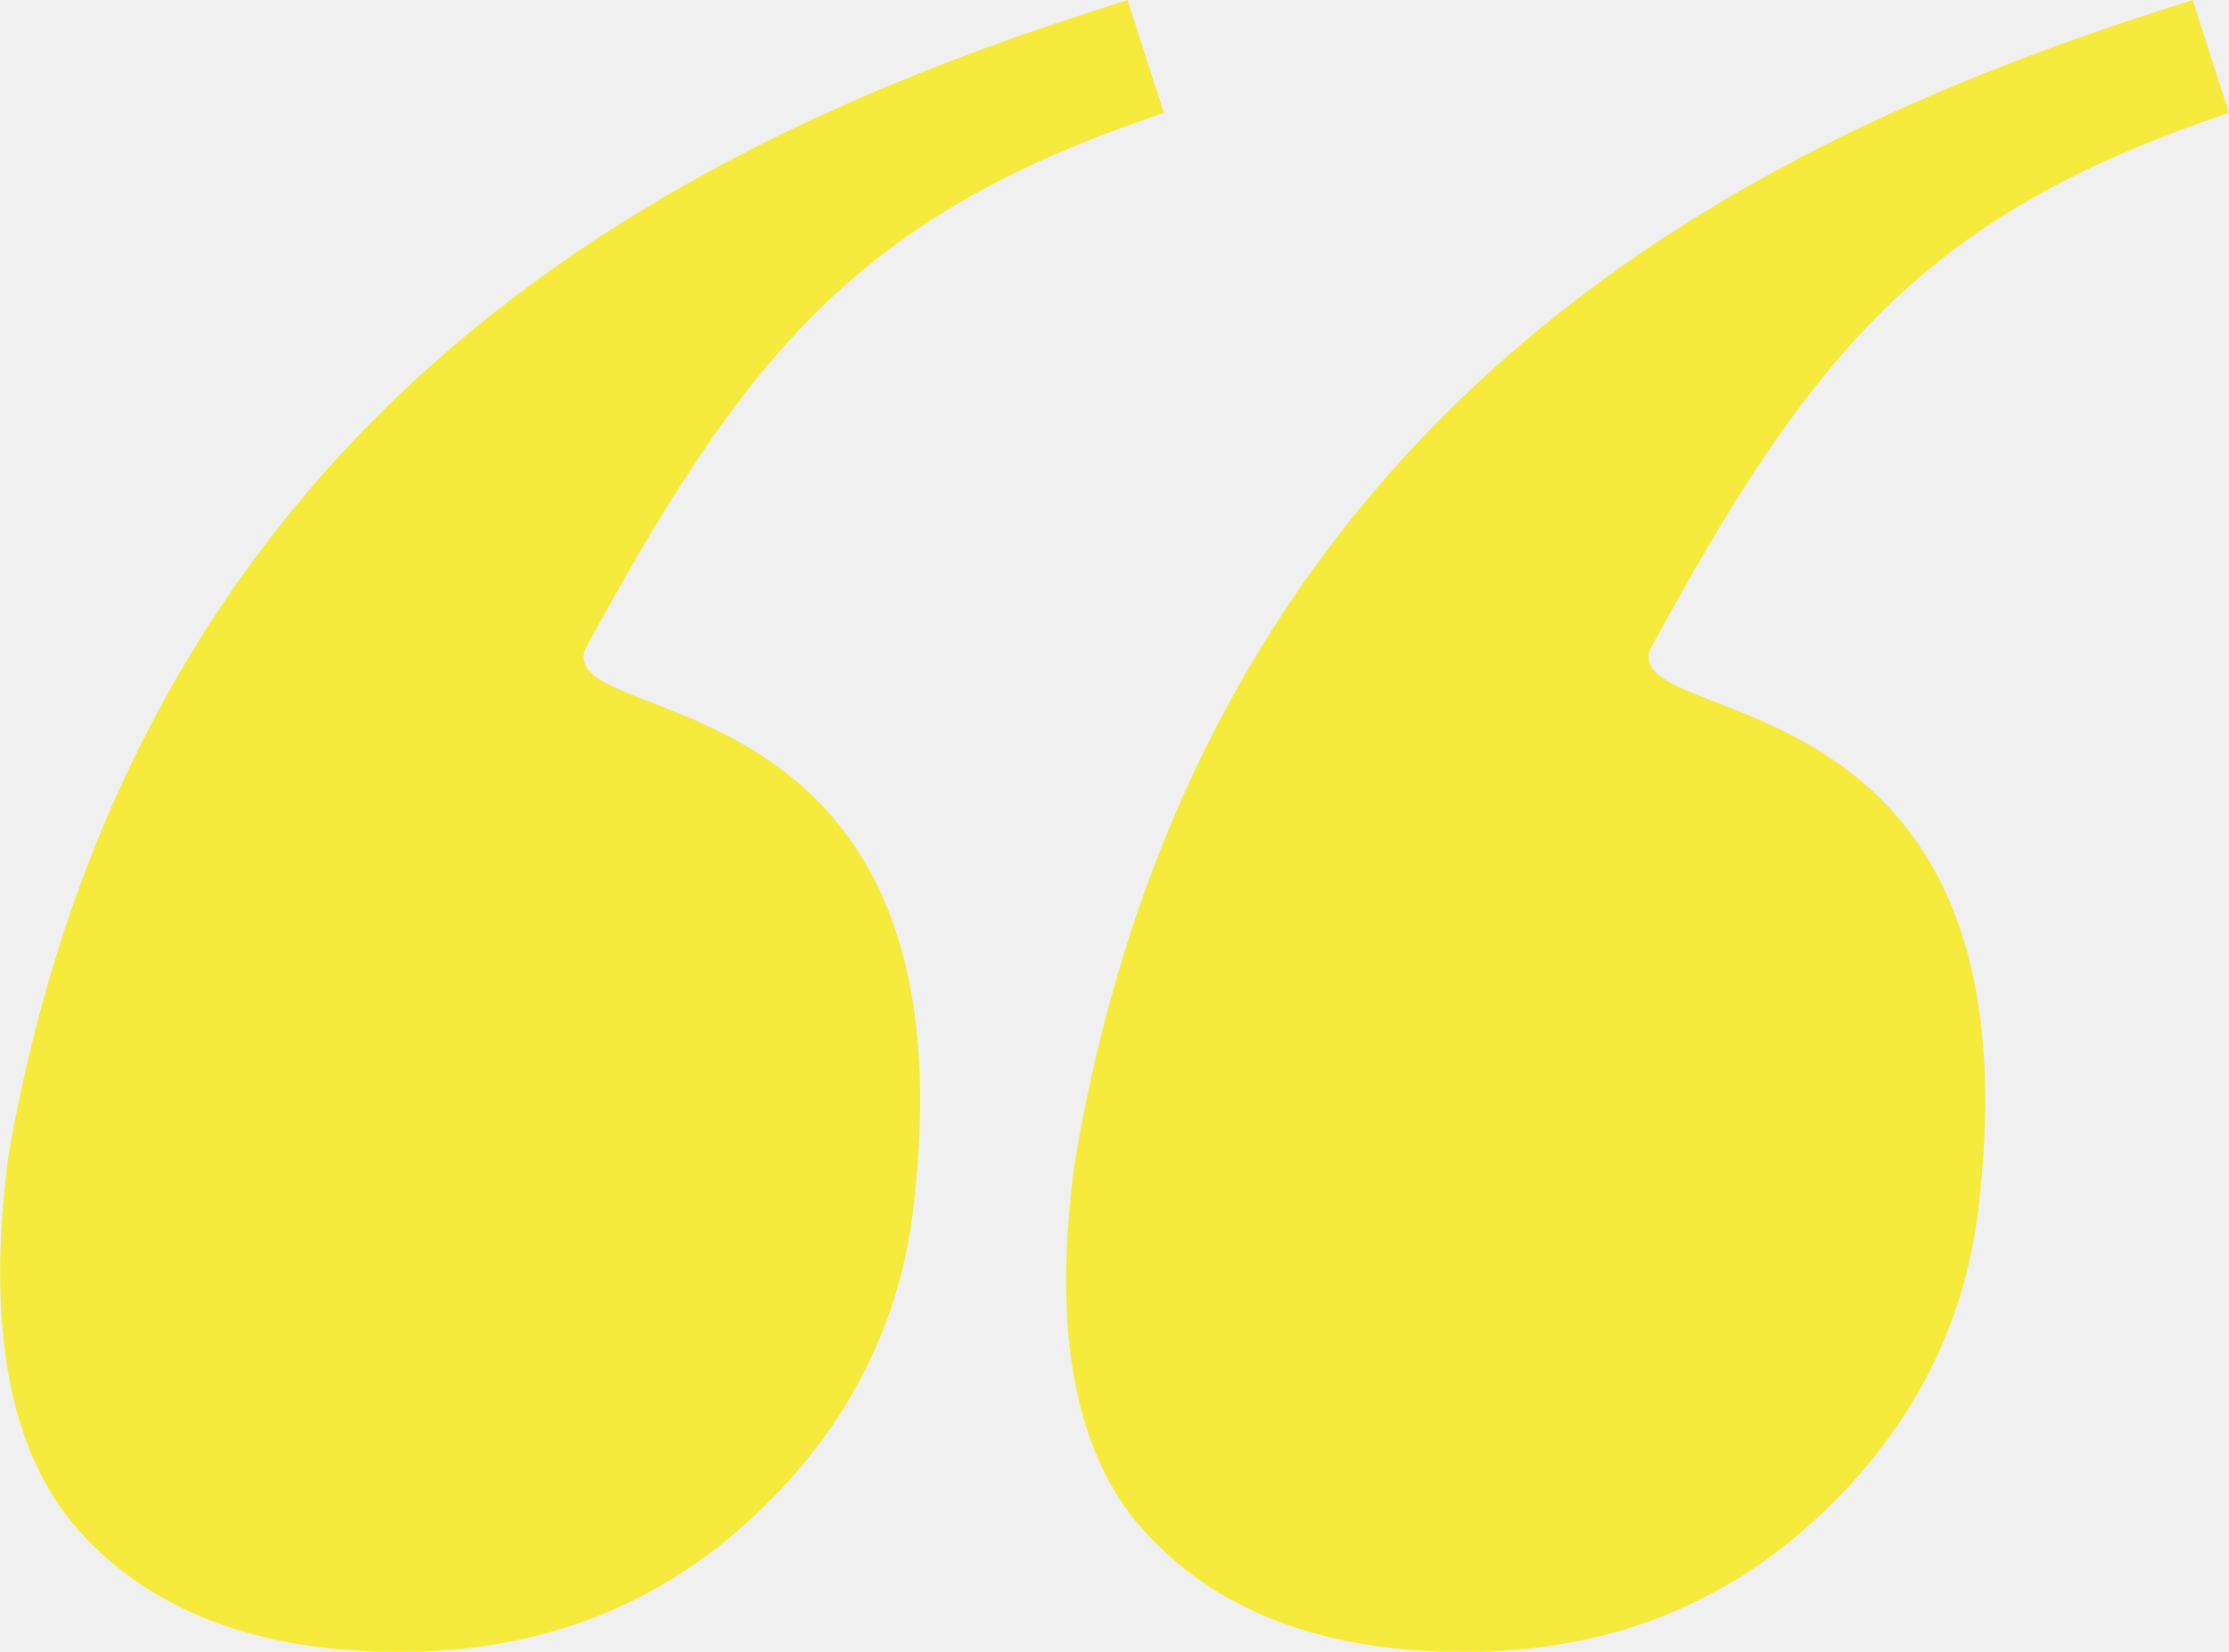
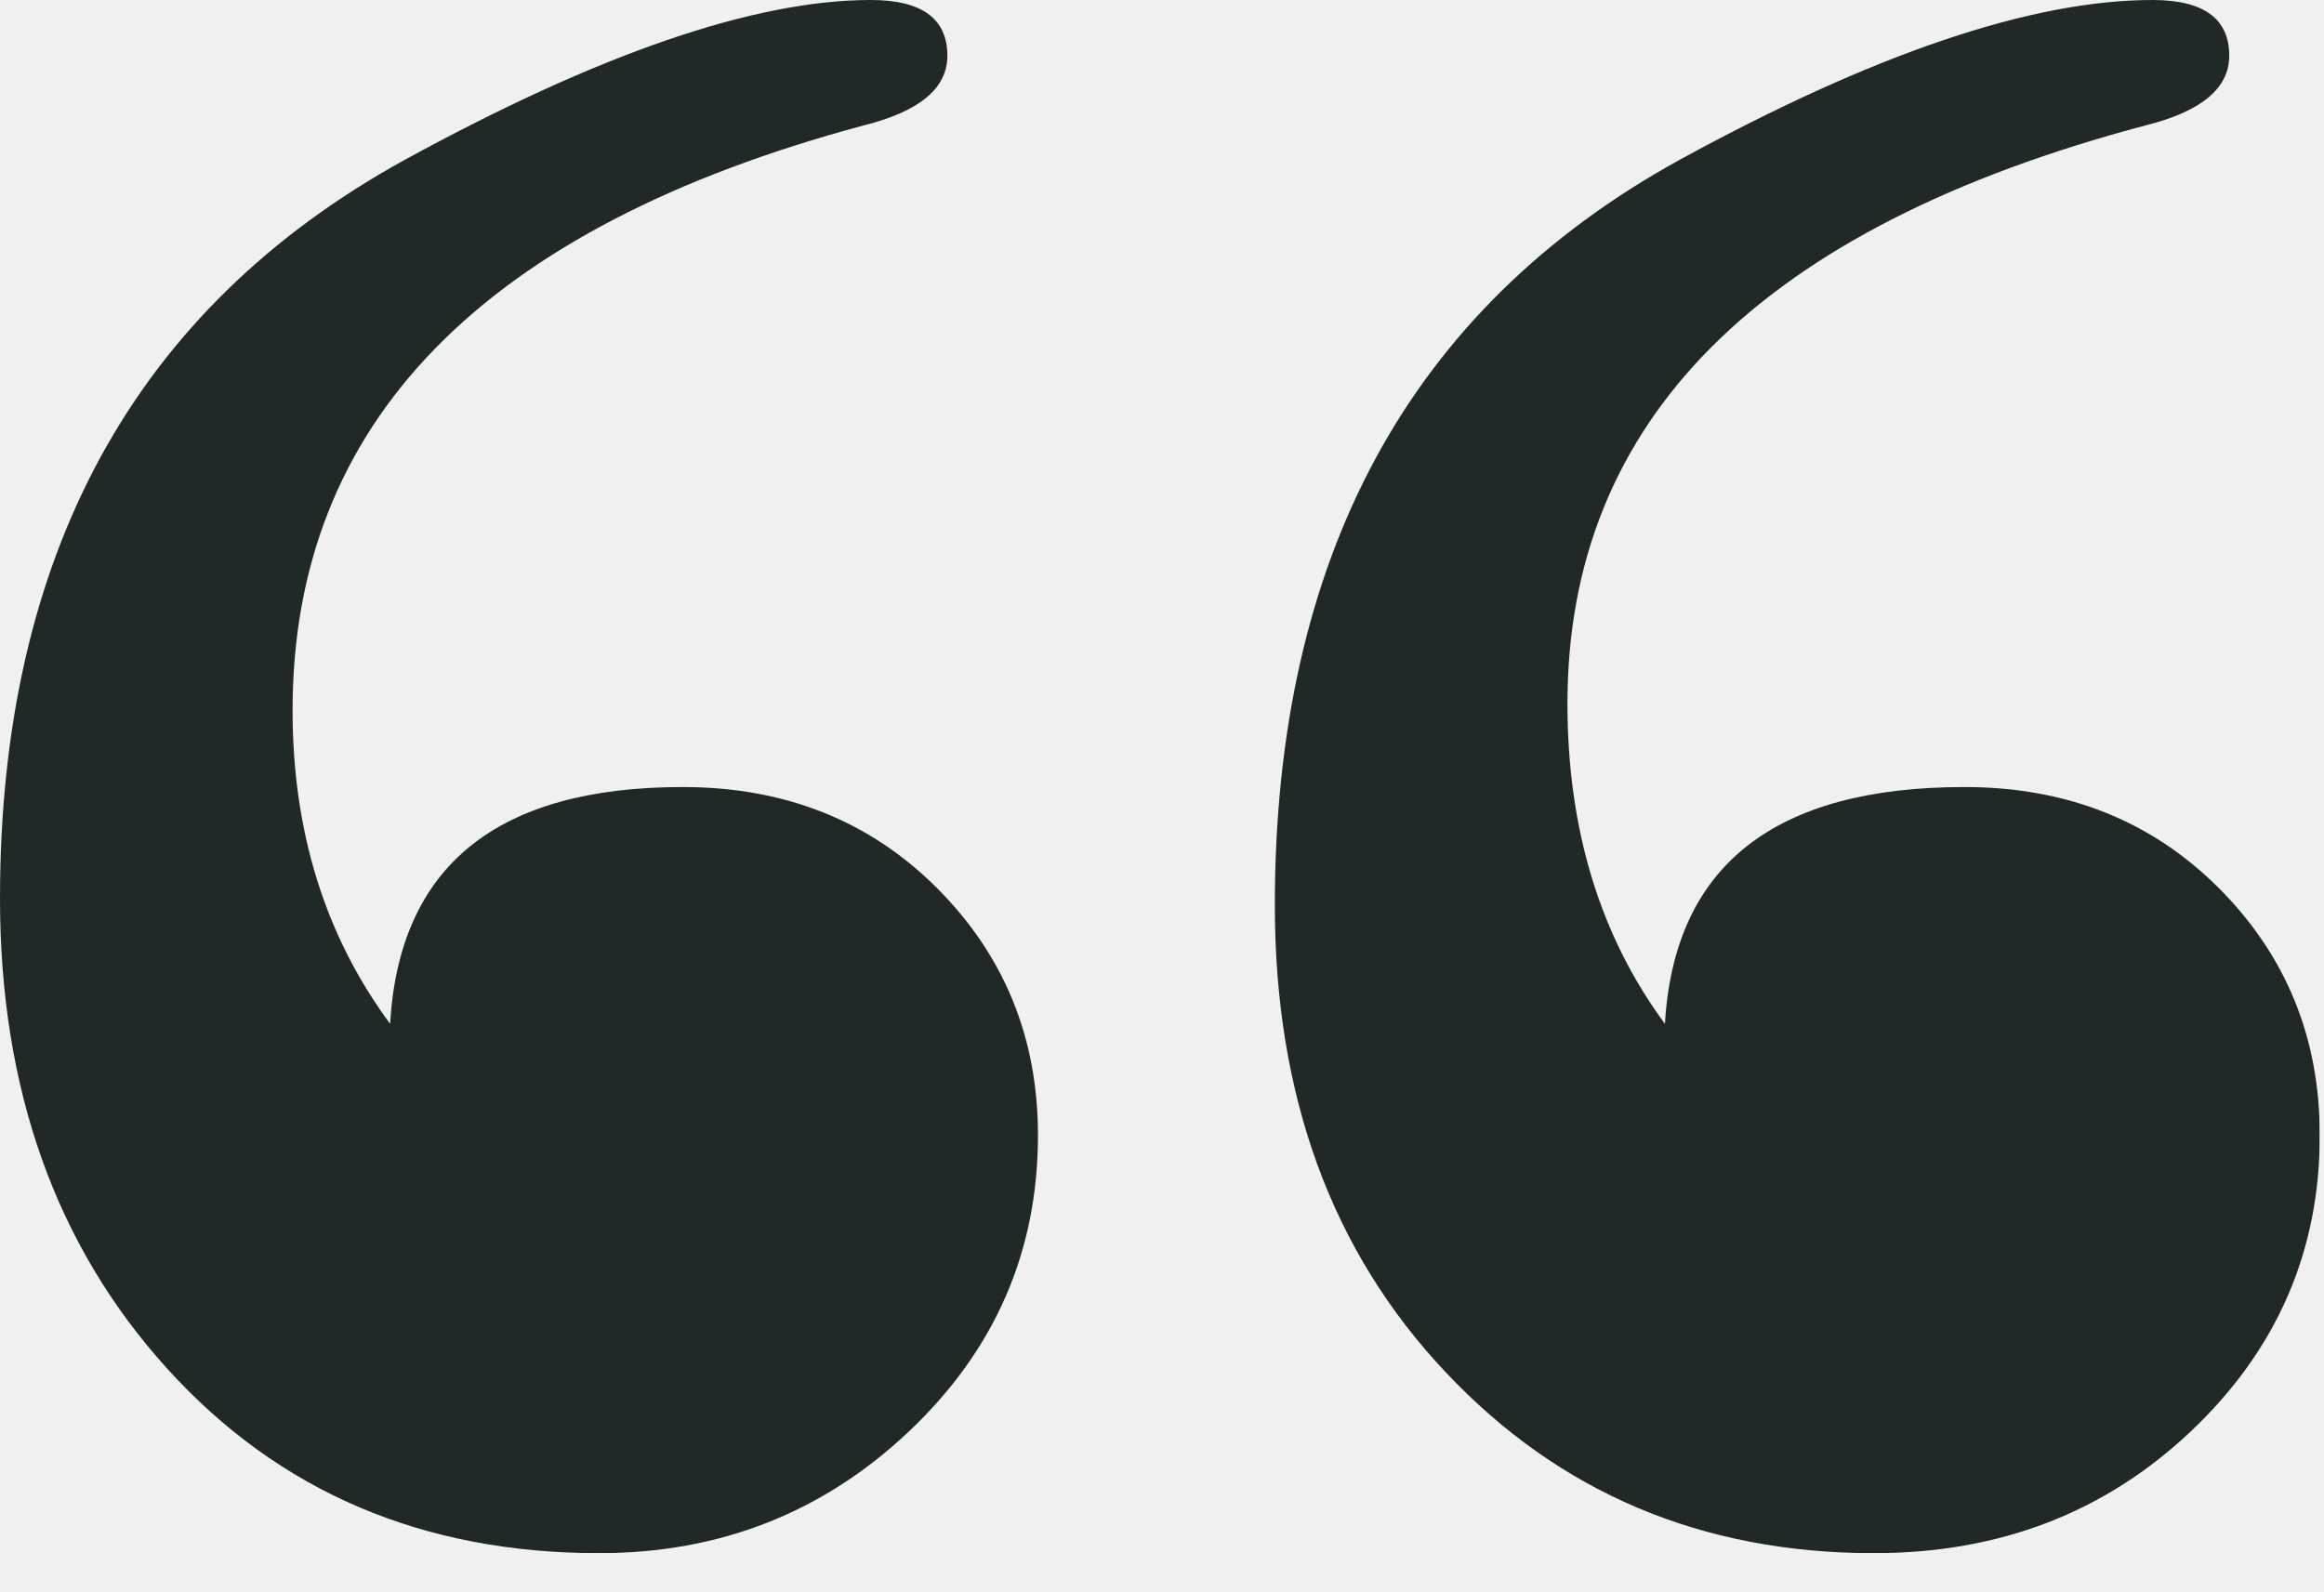
- <svg xmlns="http://www.w3.org/2000/svg" version="1.1" id="Layer_1" x="0px" y="0px" viewBox="0 0 110.5 81.9" style="enable-background:new 0 0 110.5 81.9;" xml:space="preserve">
-   <style type="text/css">
- 	.st0{fill:#F6EB3D;}
- </style>
-   <g>
-     <path class="st0" d="M110.5,5.6c-15.3,5.1-20.8,12.1-28.7,26.6c-1.4,4.1,19.4,0.8,16.3,27.5c-0.7,6.4-3.7,11.7-8.4,15.9   c-4.7,4.2-10.4,6.3-17.1,6.3c-6.8,0-12-1.9-15.6-5.7c-3.7-3.8-4.9-10.1-3.7-18.7C60,18.1,89.9,5.9,108.7,0L110.5,5.6L110.5,5.6z    M57.7,5.6C42.4,10.7,36.9,17.7,29,32.2c-1.4,4.1,19.4,0.8,16.3,27.5c-0.7,6.4-3.7,11.7-8.4,15.9s-10.4,6.3-17.1,6.3   c-6.8,0-12-1.9-15.6-5.7C0.5,72.3-0.7,66,0.4,57.4C7.2,18.1,37.1,5.9,55.9,0L57.7,5.6L57.7,5.6z" />
+ <svg xmlns="http://www.w3.org/2000/svg" xmlns:xlink="http://www.w3.org/1999/xlink" width="54px" height="37px" viewBox="0 0 54 37" version="1.1">
+   <defs>
+     <polygon id="path-1" points="0 -0 53.902 -0 53.902 36.098 0 36.098" />
+   </defs>
+   <g id="Page-1" stroke="none" stroke-width="1" fill="none" fill-rule="evenodd">
+     <g id="Main_page" transform="translate(-933, -3258)">
+       <g id="Page-1" transform="translate(933, 3258)">
+         <mask id="mask-2" fill="white">
+           <use xlink:href="#path-1" />
+         </mask>
+         <g id="Clip-2" />
+         <path d="M53.902,26.385 C53.902,29.084 52.903,31.378 50.908,33.265 C48.91,35.155 46.456,36.098 43.543,36.098 C39.548,36.098 36.23,34.697 33.588,31.889 C30.942,29.084 29.622,25.47 29.622,21.043 C29.622,12.95 32.751,7.178 39.01,3.724 C43.543,1.242 47.21,-0 50.017,-0 C51.204,-0 51.798,0.433 51.798,1.295 C51.798,2.052 51.15,2.59 49.855,2.914 C40.897,5.289 36.421,9.769 36.421,16.35 C36.421,19.263 37.173,21.746 38.686,23.795 C38.901,20.128 41.22,18.292 45.647,18.292 C48.019,18.292 49.99,19.075 51.555,20.639 C53.118,22.204 53.902,24.119 53.902,26.385 M24.118,26.385 C24.118,29.084 23.119,31.378 21.124,33.265 C19.126,35.155 16.725,36.098 13.921,36.098 C9.818,36.098 6.474,34.668 3.884,31.808 C1.295,28.95 0,25.308 0,20.882 C0,12.897 3.129,7.178 9.388,3.724 C13.921,1.242 17.535,-0 20.233,-0 C21.42,-0 22.013,0.433 22.013,1.295 C22.013,2.052 21.366,2.59 20.071,2.914 C11.221,5.289 6.798,9.822 6.798,16.511 C6.798,19.319 7.551,21.746 9.064,23.795 C9.279,20.128 11.546,18.292 15.863,18.292 C18.235,18.292 20.206,19.075 21.771,20.639 C23.334,22.204 24.118,24.119 24.118,26.385" id="Fill-1" fill="#202828" mask="url(#mask-2)" />
+       </g>
+     </g>
  </g>
</svg>
